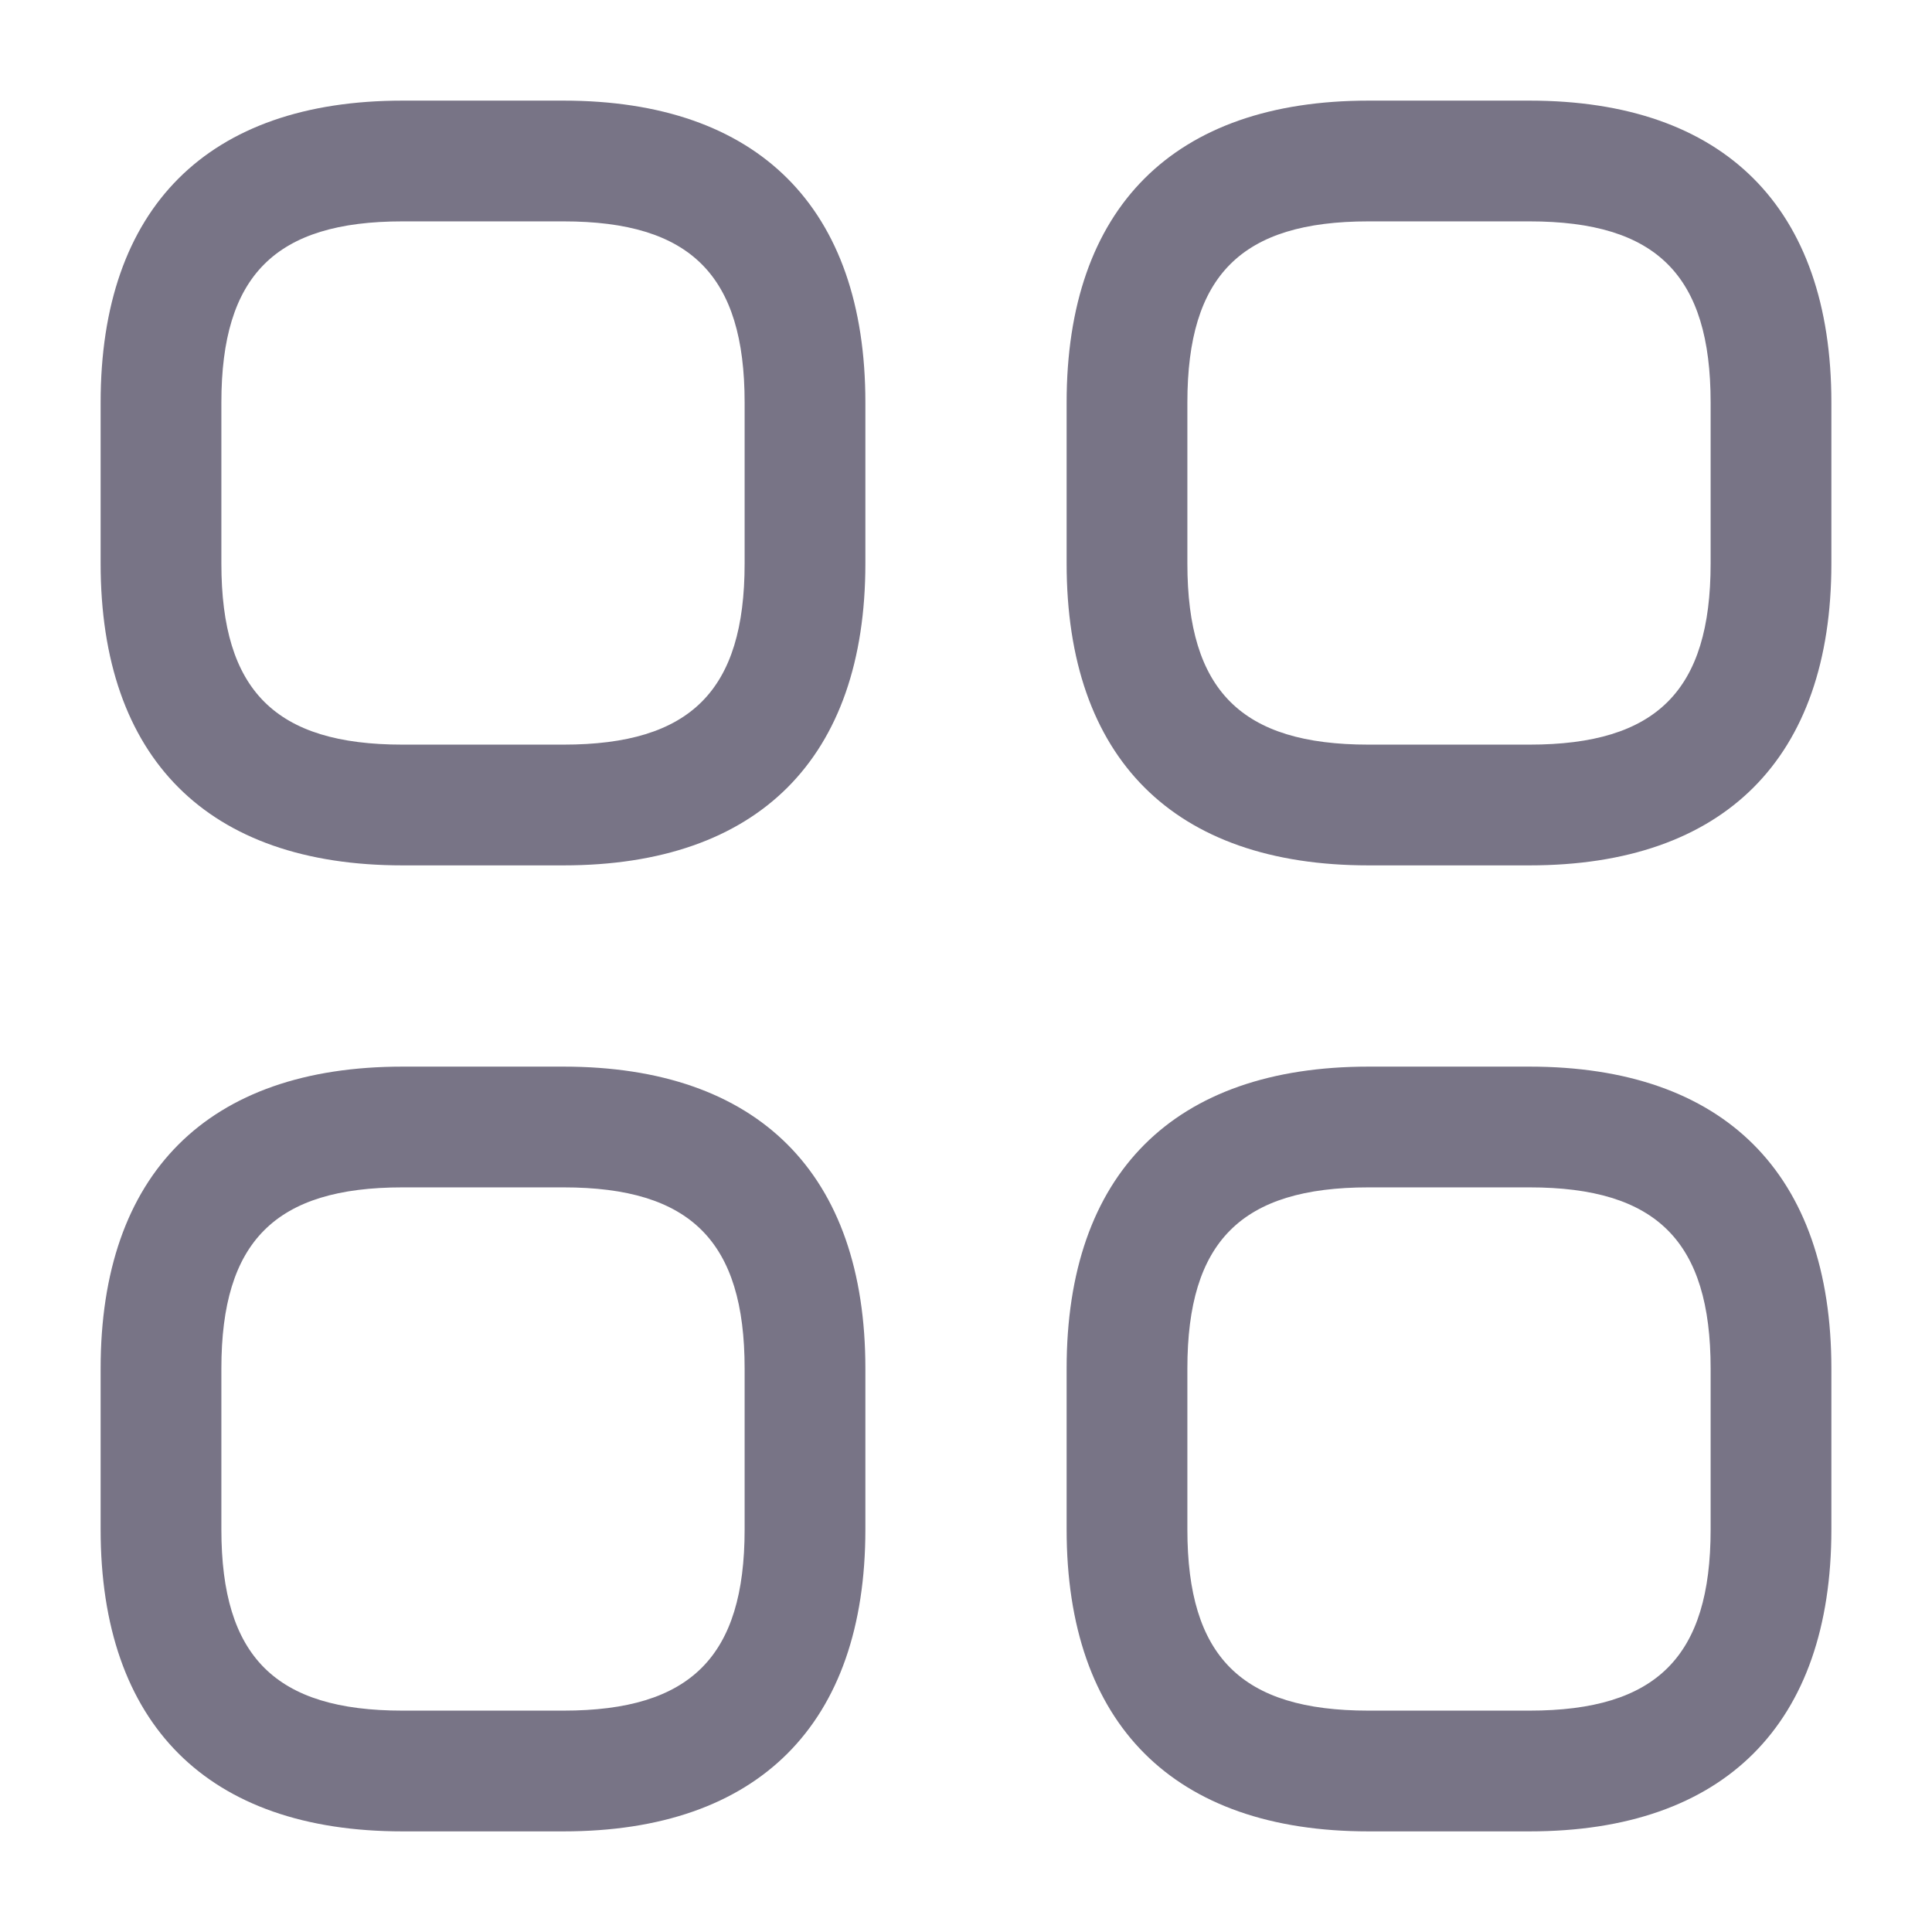
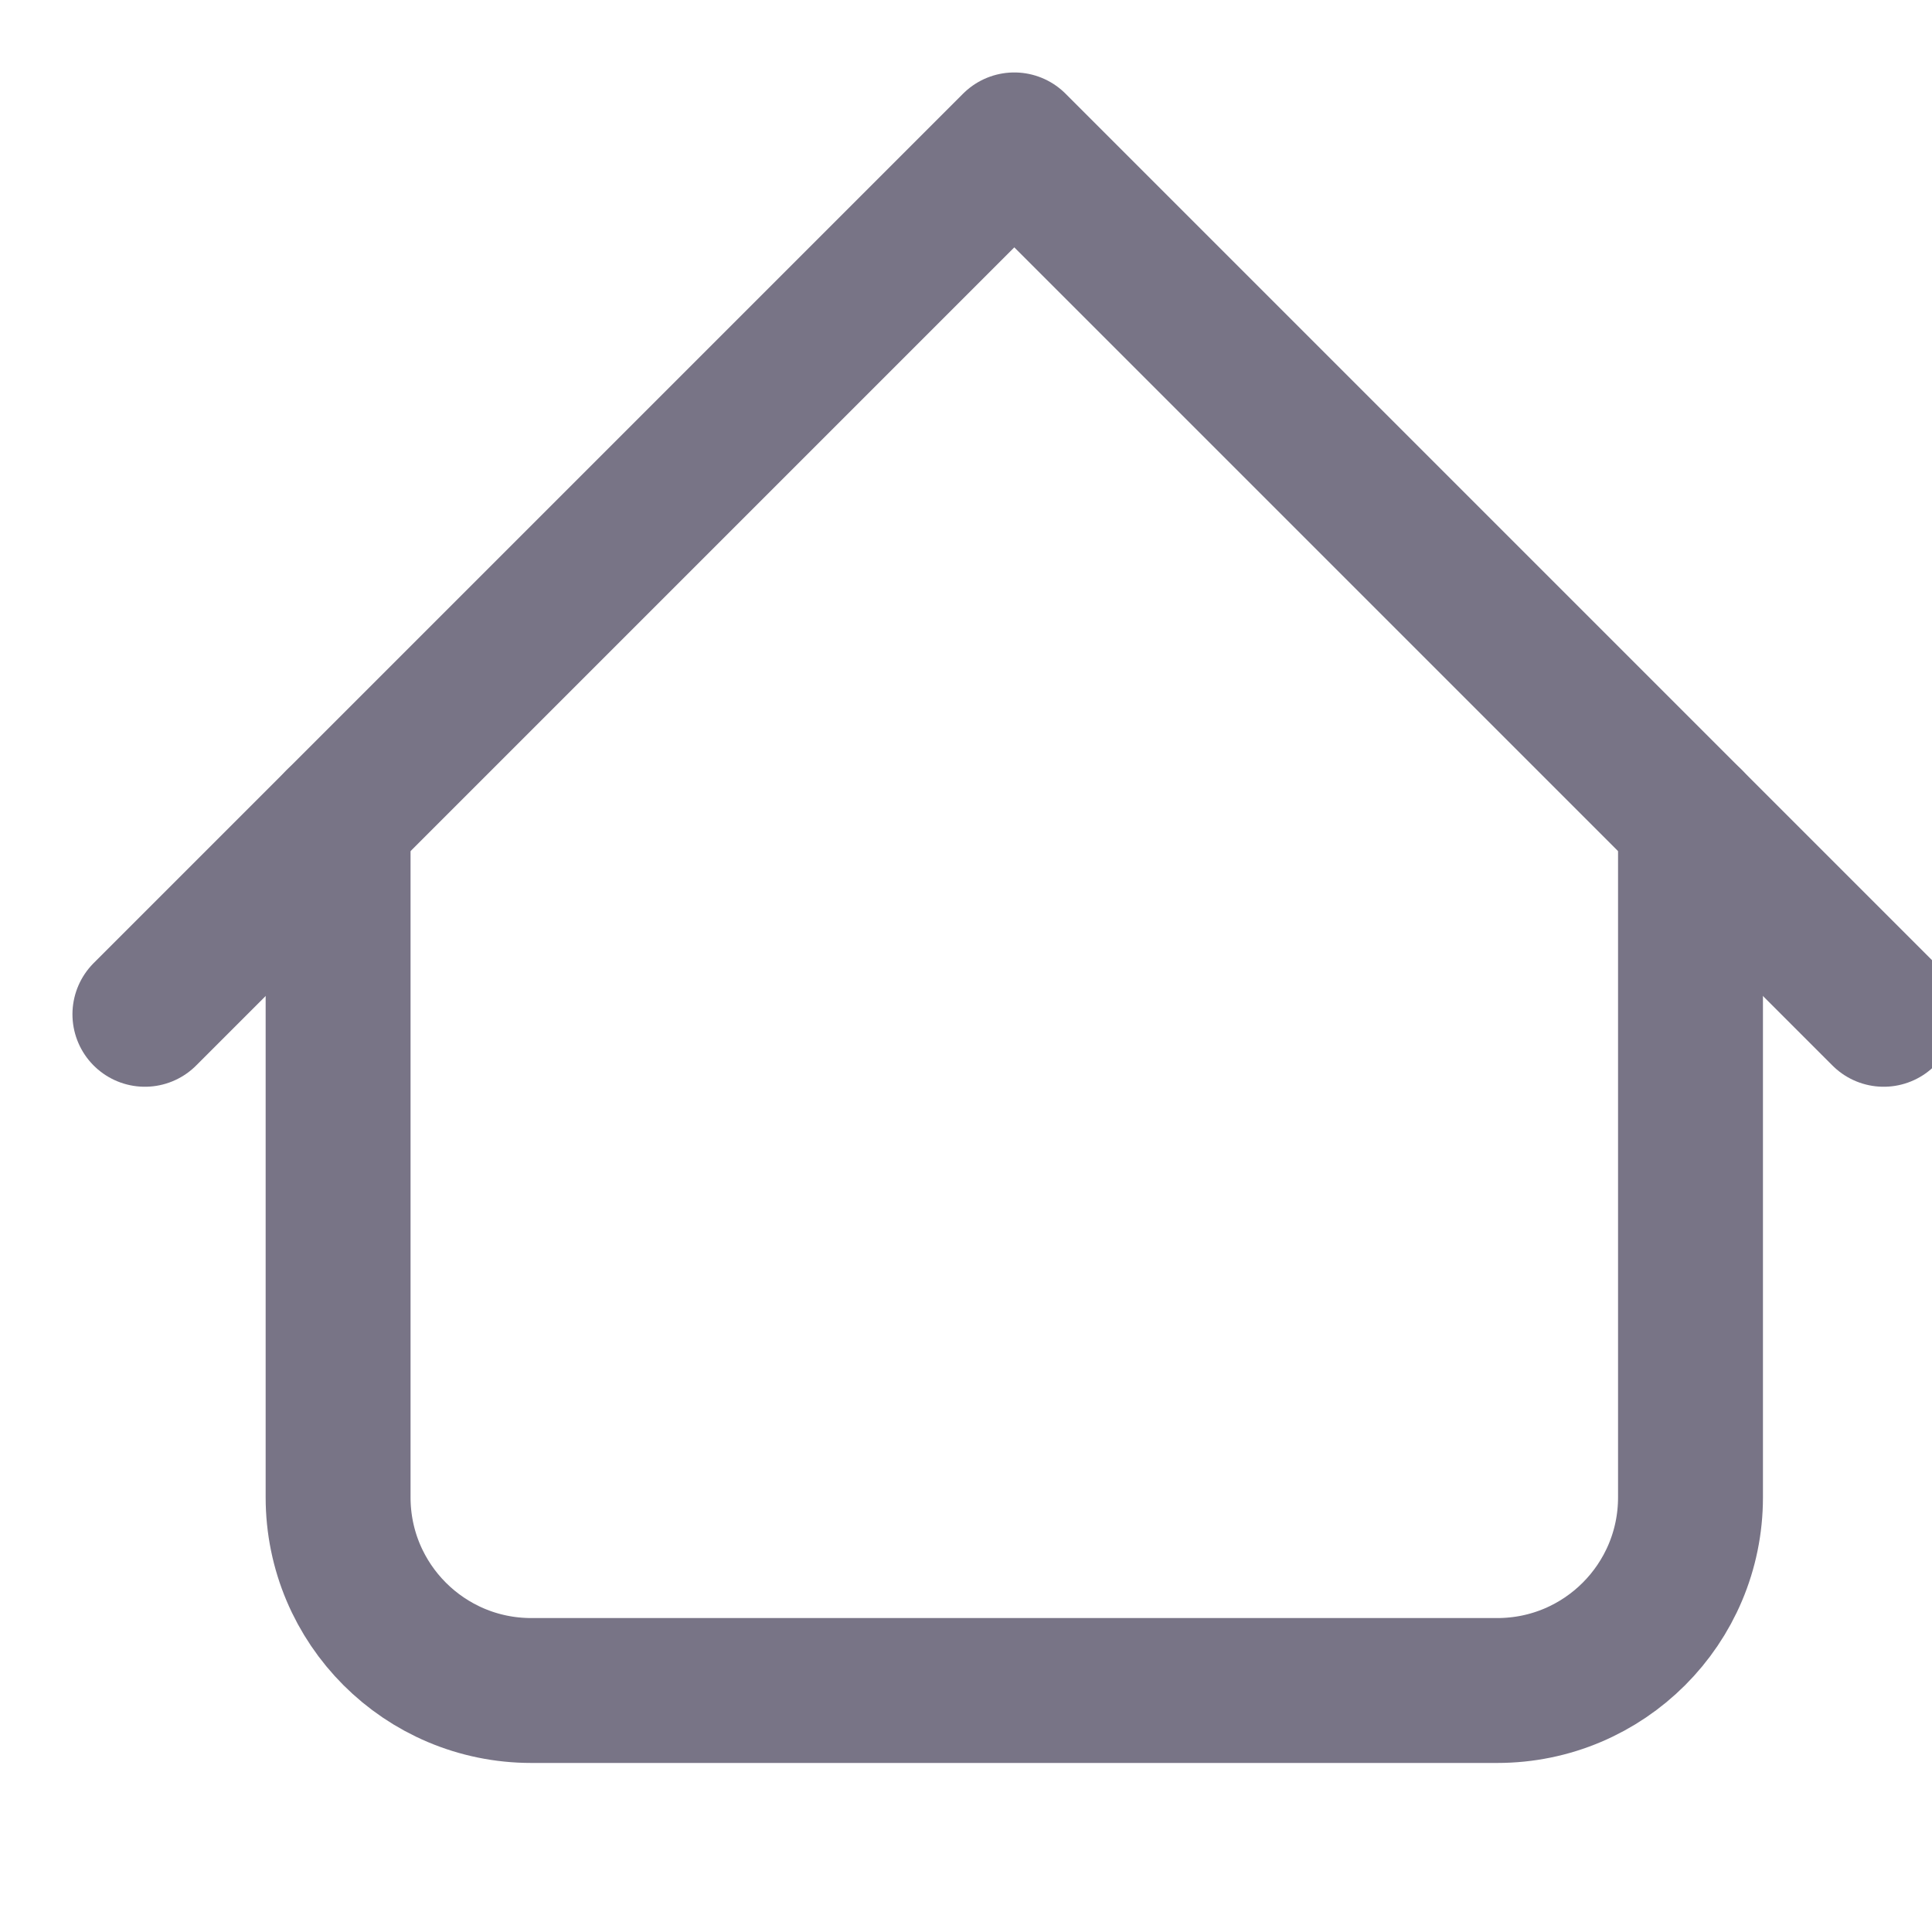
- <svg xmlns="http://www.w3.org/2000/svg" width="24" height="24" viewBox="0 0 24 24" fill="none">
-   <path d="M7 10.75H5C2.58 10.75 1.25 9.42 1.25 7V5C1.25 2.58 2.58 1.25 5 1.25H7C9.42 1.25 10.75 2.58 10.75 5V7C10.75 9.42 9.42 10.75 7 10.75ZM5 2.75C3.42 2.75 2.75 3.42 2.75 5V7C2.75 8.58 3.42 9.25 5 9.25H7C8.58 9.25 9.25 8.58 9.25 7V5C9.25 3.42 8.58 2.75 7 2.75H5Z" fill="#787486" />
-   <path d="M19 10.75H17C14.58 10.75 13.25 9.42 13.25 7V5C13.25 2.58 14.58 1.25 17 1.25H19C21.42 1.25 22.75 2.58 22.75 5V7C22.75 9.42 21.42 10.75 19 10.75ZM17 2.75C15.42 2.75 14.75 3.42 14.75 5V7C14.75 8.58 15.42 9.25 17 9.25H19C20.58 9.25 21.25 8.58 21.25 7V5C21.25 3.42 20.58 2.75 19 2.75H17Z" fill="#787486" />
-   <path d="M19 22.75H17C14.58 22.75 13.25 21.42 13.25 19V17C13.25 14.58 14.58 13.25 17 13.25H19C21.42 13.25 22.75 14.58 22.75 17V19C22.75 21.42 21.42 22.75 19 22.75ZM17 14.75C15.42 14.75 14.75 15.42 14.75 17V19C14.75 20.58 15.42 21.25 17 21.25H19C20.58 21.25 21.25 20.58 21.25 19V17C21.25 15.42 20.58 14.75 19 14.75H17Z" fill="#787486" />
-   <path d="M7 22.75H5C2.58 22.75 1.25 21.42 1.25 19V17C1.25 14.58 2.58 13.25 5 13.25H7C9.42 13.25 10.75 14.58 10.75 17V19C10.75 21.42 9.42 22.75 7 22.75ZM5 14.75C3.42 14.75 2.75 15.42 2.75 17V19C2.75 20.58 3.42 21.25 5 21.25H7C8.58 21.25 9.25 20.58 9.25 19V17C9.25 15.42 8.58 14.75 7 14.75H5Z" fill="#787486" />
+ <svg xmlns="http://www.w3.org/2000/svg" height="21" viewBox="0 0 20 20" width="21">
+   <g fill="none" fill-rule="evenodd" stroke="currentColor" stroke-linecap="round" stroke-linejoin="round" transform="translate(1 1)">
+     <path stroke="#787486" stroke-width="1.5" stroke-linecap="round" stroke-linejoin="round" d="m.5 9.5 9-9 9 9" />
+     <path stroke="#787486" stroke-width="1.5" stroke-linecap="round" stroke-linejoin="round" d="m2.5 7.5v7c0 1.105.895 2 2 2h10c1.105 0 2-.895 2-2v-7" />
+   </g>
</svg>
